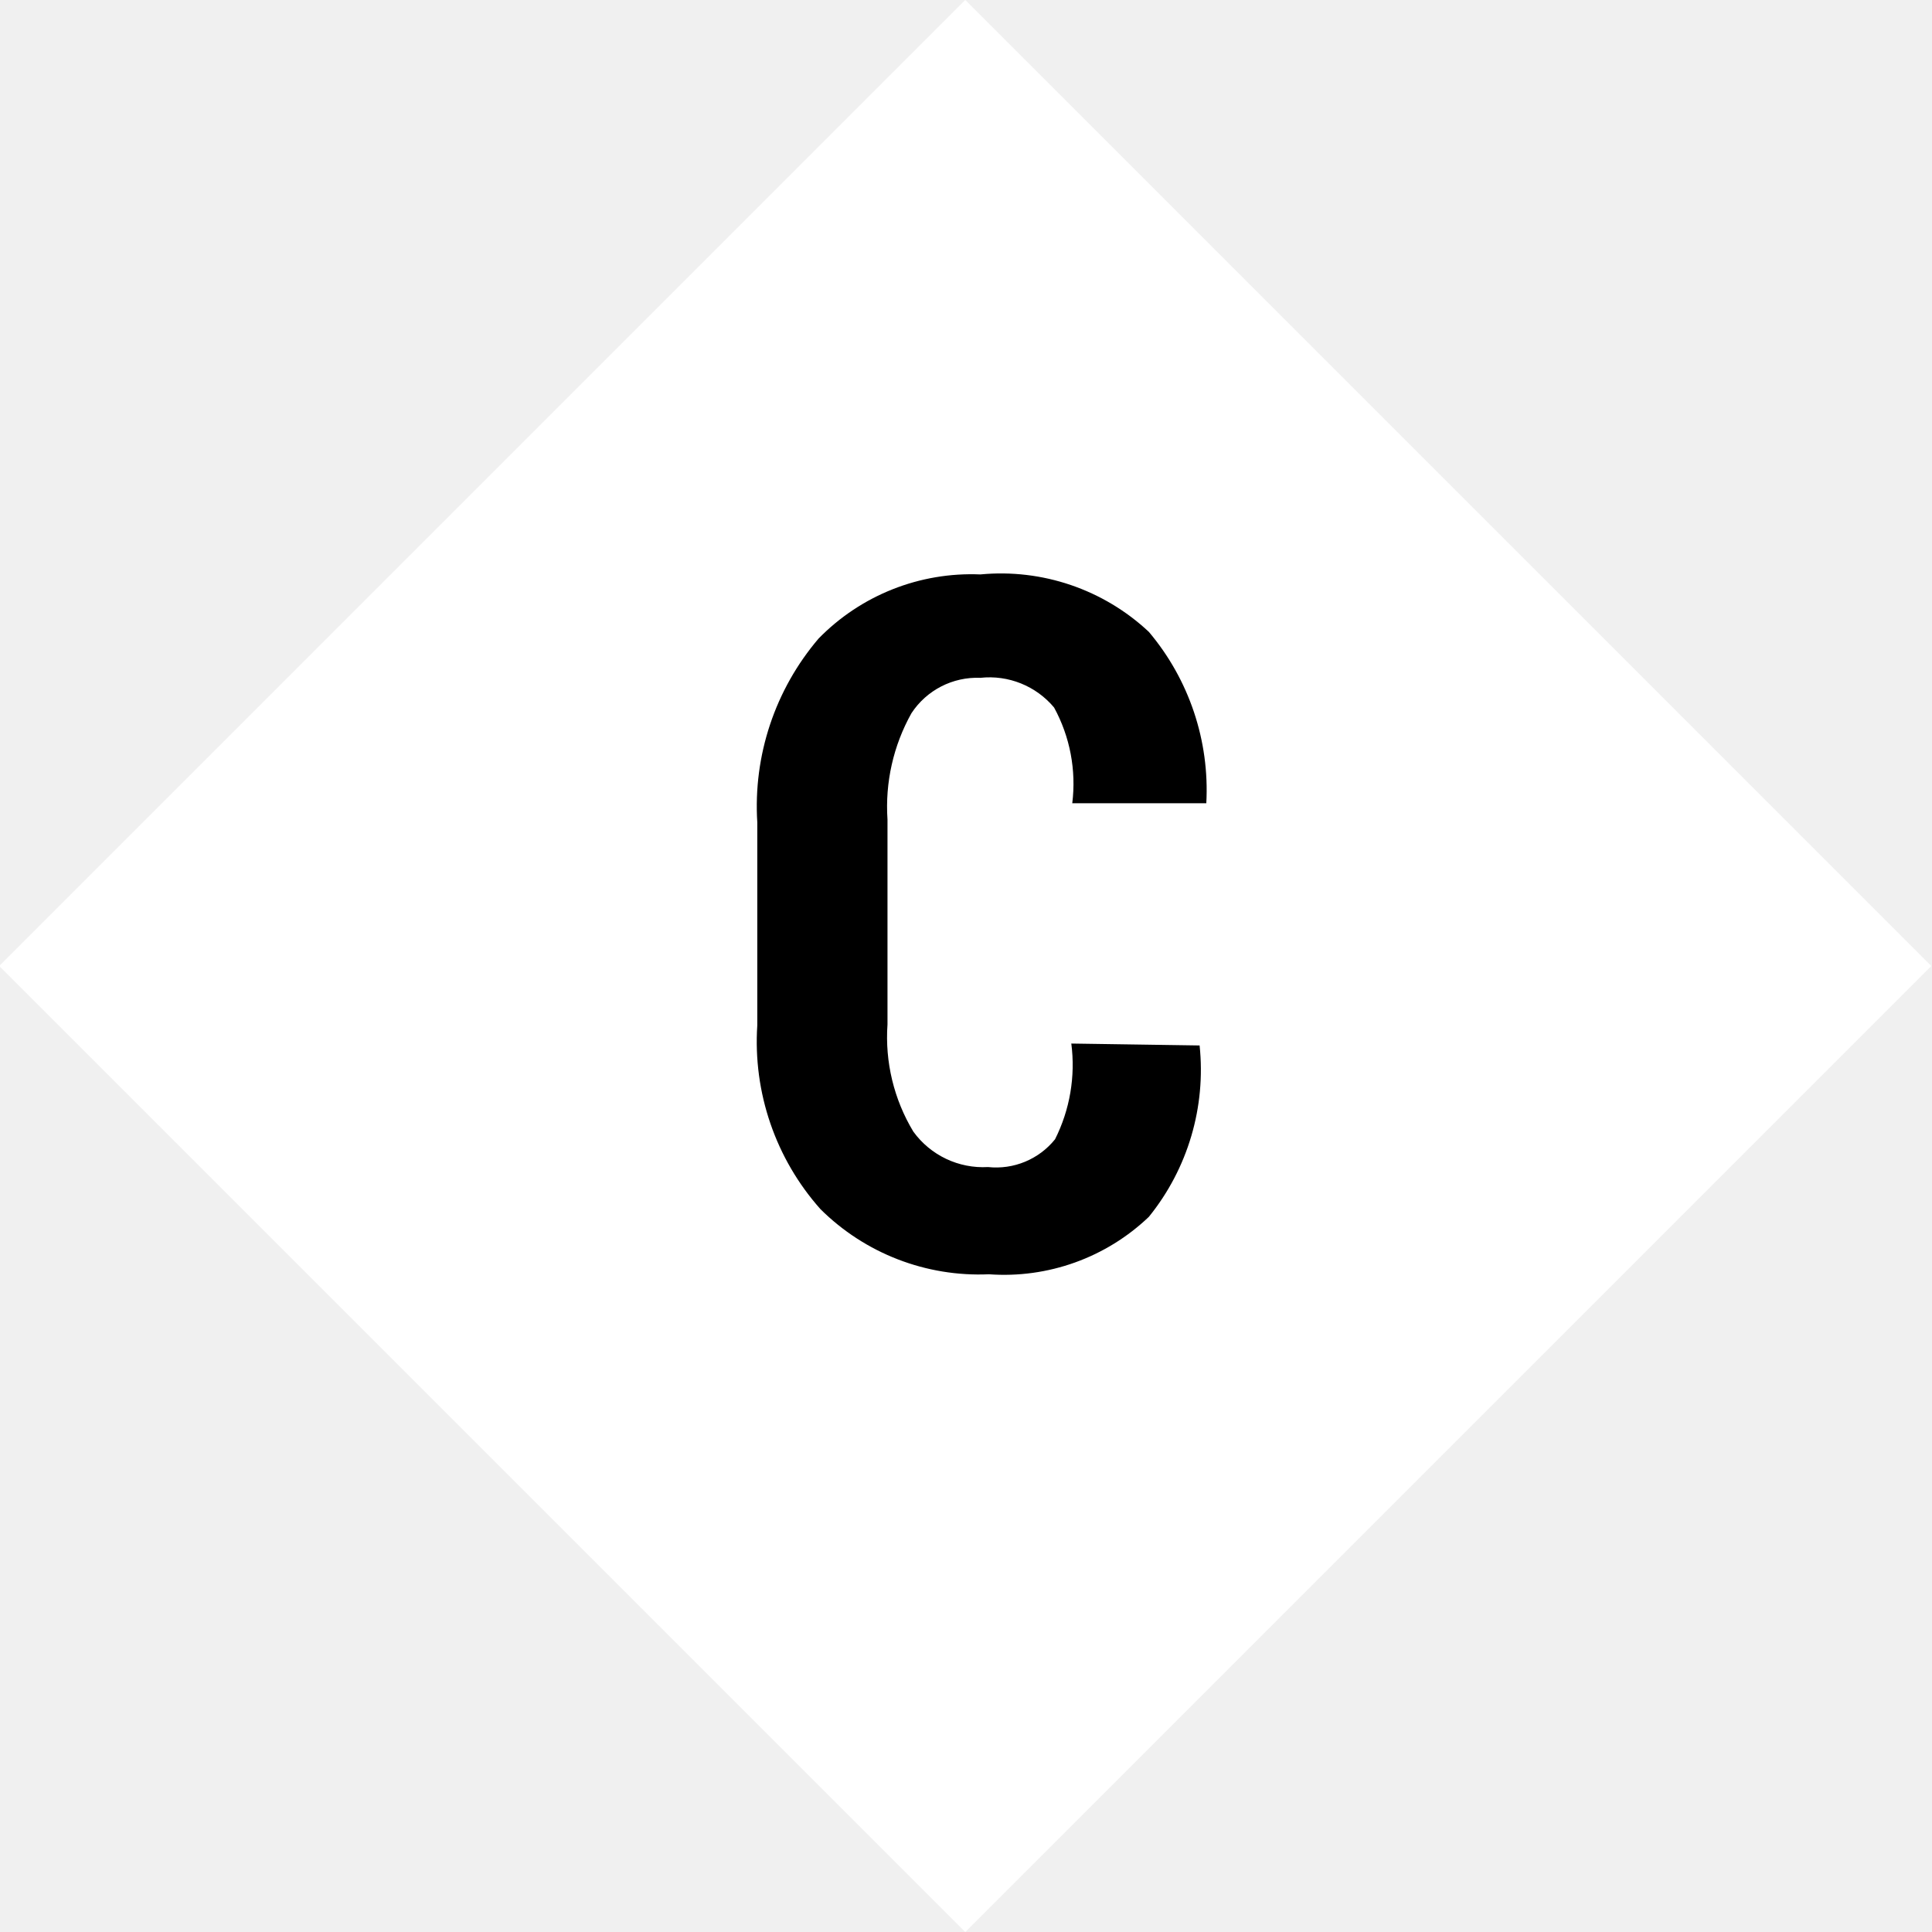
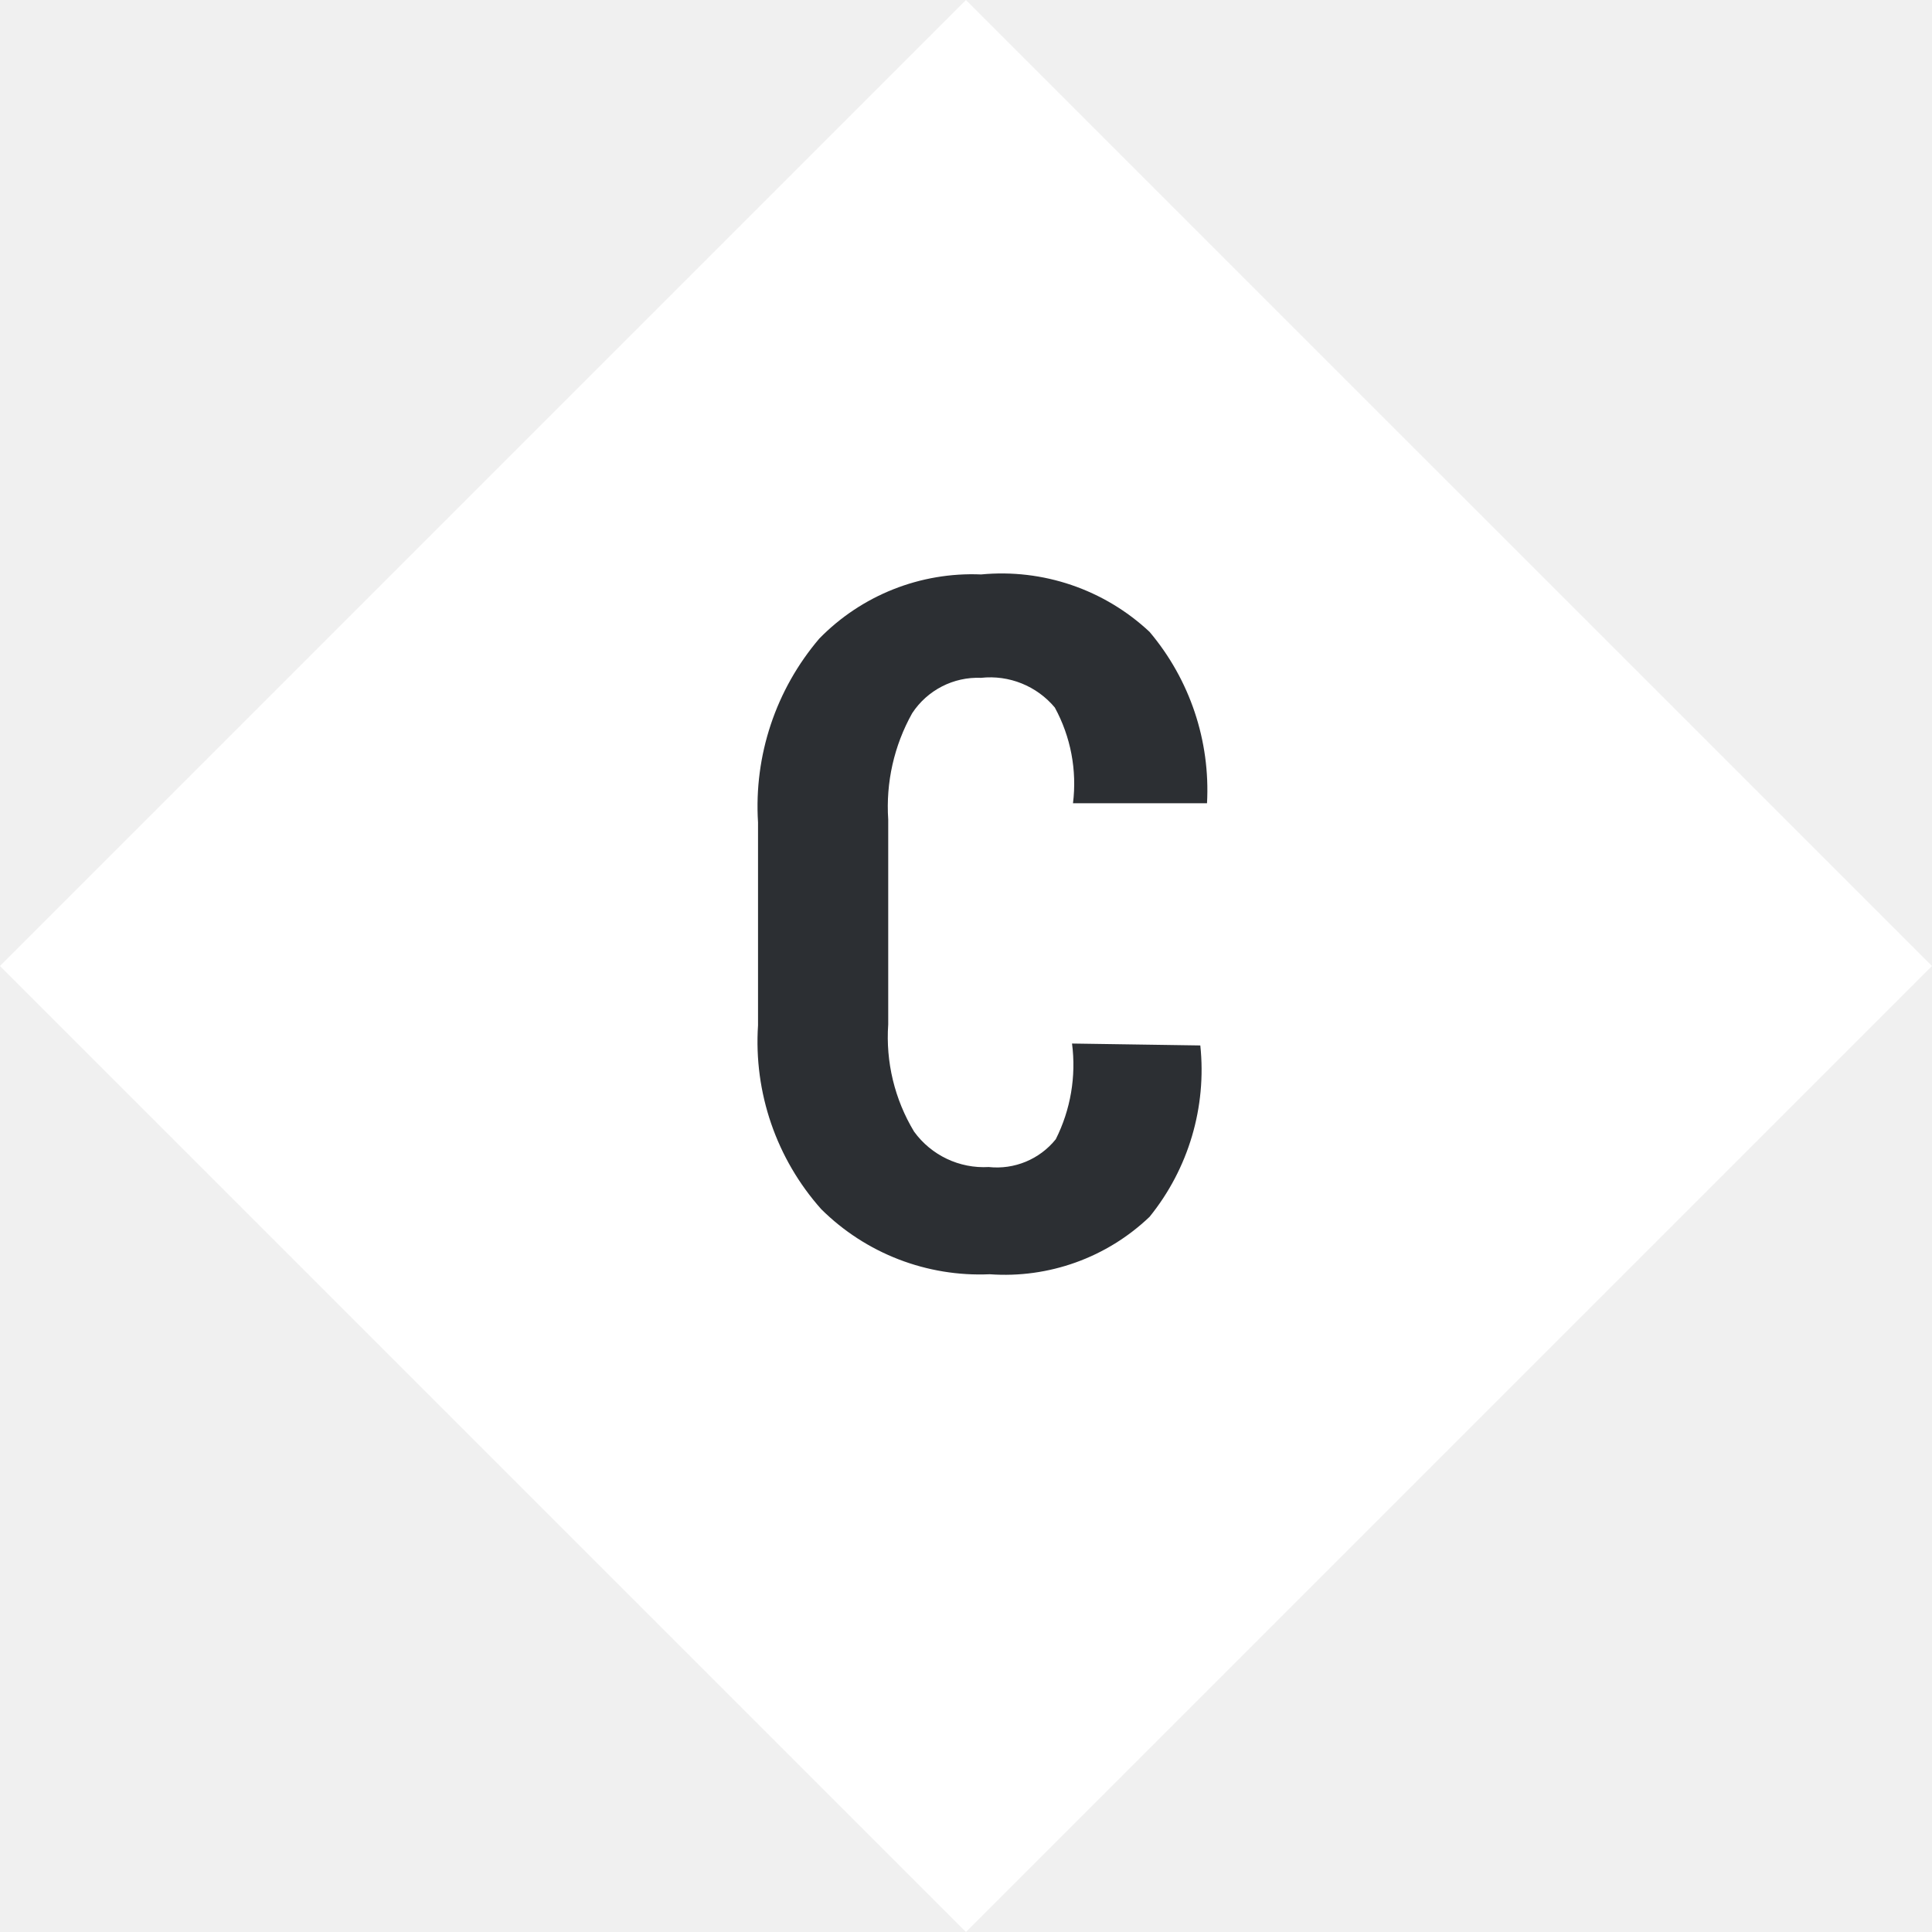
- <svg xmlns="http://www.w3.org/2000/svg" viewBox="0 0 20.18 20.18">
+ <svg xmlns="http://www.w3.org/2000/svg" id="Layer_1" data-name="Layer 1" viewBox="0 0 20.181 20.181">
  <defs>
-     <style>.cls-1{fill:#fff;}.cls-2{fill:#000;}</style>
+     <style>.cls-1{fill:#fff;}.cls-2{fill:#2c2f33;}</style>
  </defs>
  <g id="Layer_2" data-name="Layer 2">
-     <g id="Layer_1-2" data-name="Layer 1">
-       <rect class="cls-1" x="2.95" y="2.95" width="14.27" height="14.27" transform="translate(-4.18 10.09) rotate(-45)" />
-       <path class="cls-2" d="M12.53,10.92v0A2.44,2.44,0,0,1,12,12.71a2.19,2.19,0,0,1-1.67.6,2.35,2.35,0,0,1-1.76-.68,2.63,2.63,0,0,1-.66-1.92V8.59a2.7,2.7,0,0,1,.64-1.92A2.23,2.23,0,0,1,10.24,6,2.26,2.26,0,0,1,12,6.6a2.56,2.56,0,0,1,.6,1.79v0H11.2a1.66,1.66,0,0,0-.19-1,.88.88,0,0,0-.77-.31.82.82,0,0,0-.72.37,2,2,0,0,0-.25,1.11v2.14a1.91,1.91,0,0,0,.27,1.12.9.9,0,0,0,.78.37.79.79,0,0,0,.7-.29,1.73,1.73,0,0,0,.17-1Z" />
+     <g id="Layer_1-2" data-name="Layer 1-2">
+       <rect class="cls-1" x="2.947" y="2.955" width="14.27" height="14.27" transform="translate(-4.17359 10.085) rotate(-45)" />
+       <path class="cls-2" d="M12.53,10.92h0A2.44,2.44,0,0,1,12,12.71a2.19,2.19,0,0,1-1.67.6,2.35,2.35,0,0,1-1.76-.68,2.63,2.63,0,0,1-.66-1.92V8.59a2.7,2.7,0,0,1,.64-1.92A2.23,2.23,0,0,1,10.24,6,2.26,2.26,0,0,1,12,6.6a2.56,2.56,0,0,1,.6,1.79H11.2a1.66,1.66,0,0,0-.19-1,.88.88,0,0,0-.77-.31.82.82,0,0,0-.72.37,2,2,0,0,0-.25,1.11V10.7a1.91,1.91,0,0,0,.27,1.12.9.9,0,0,0,.78.37.79.79,0,0,0,.7-.29,1.73,1.73,0,0,0,.17-1Z" transform="translate(0.00807 0.00041)" />
    </g>
  </g>
</svg>
